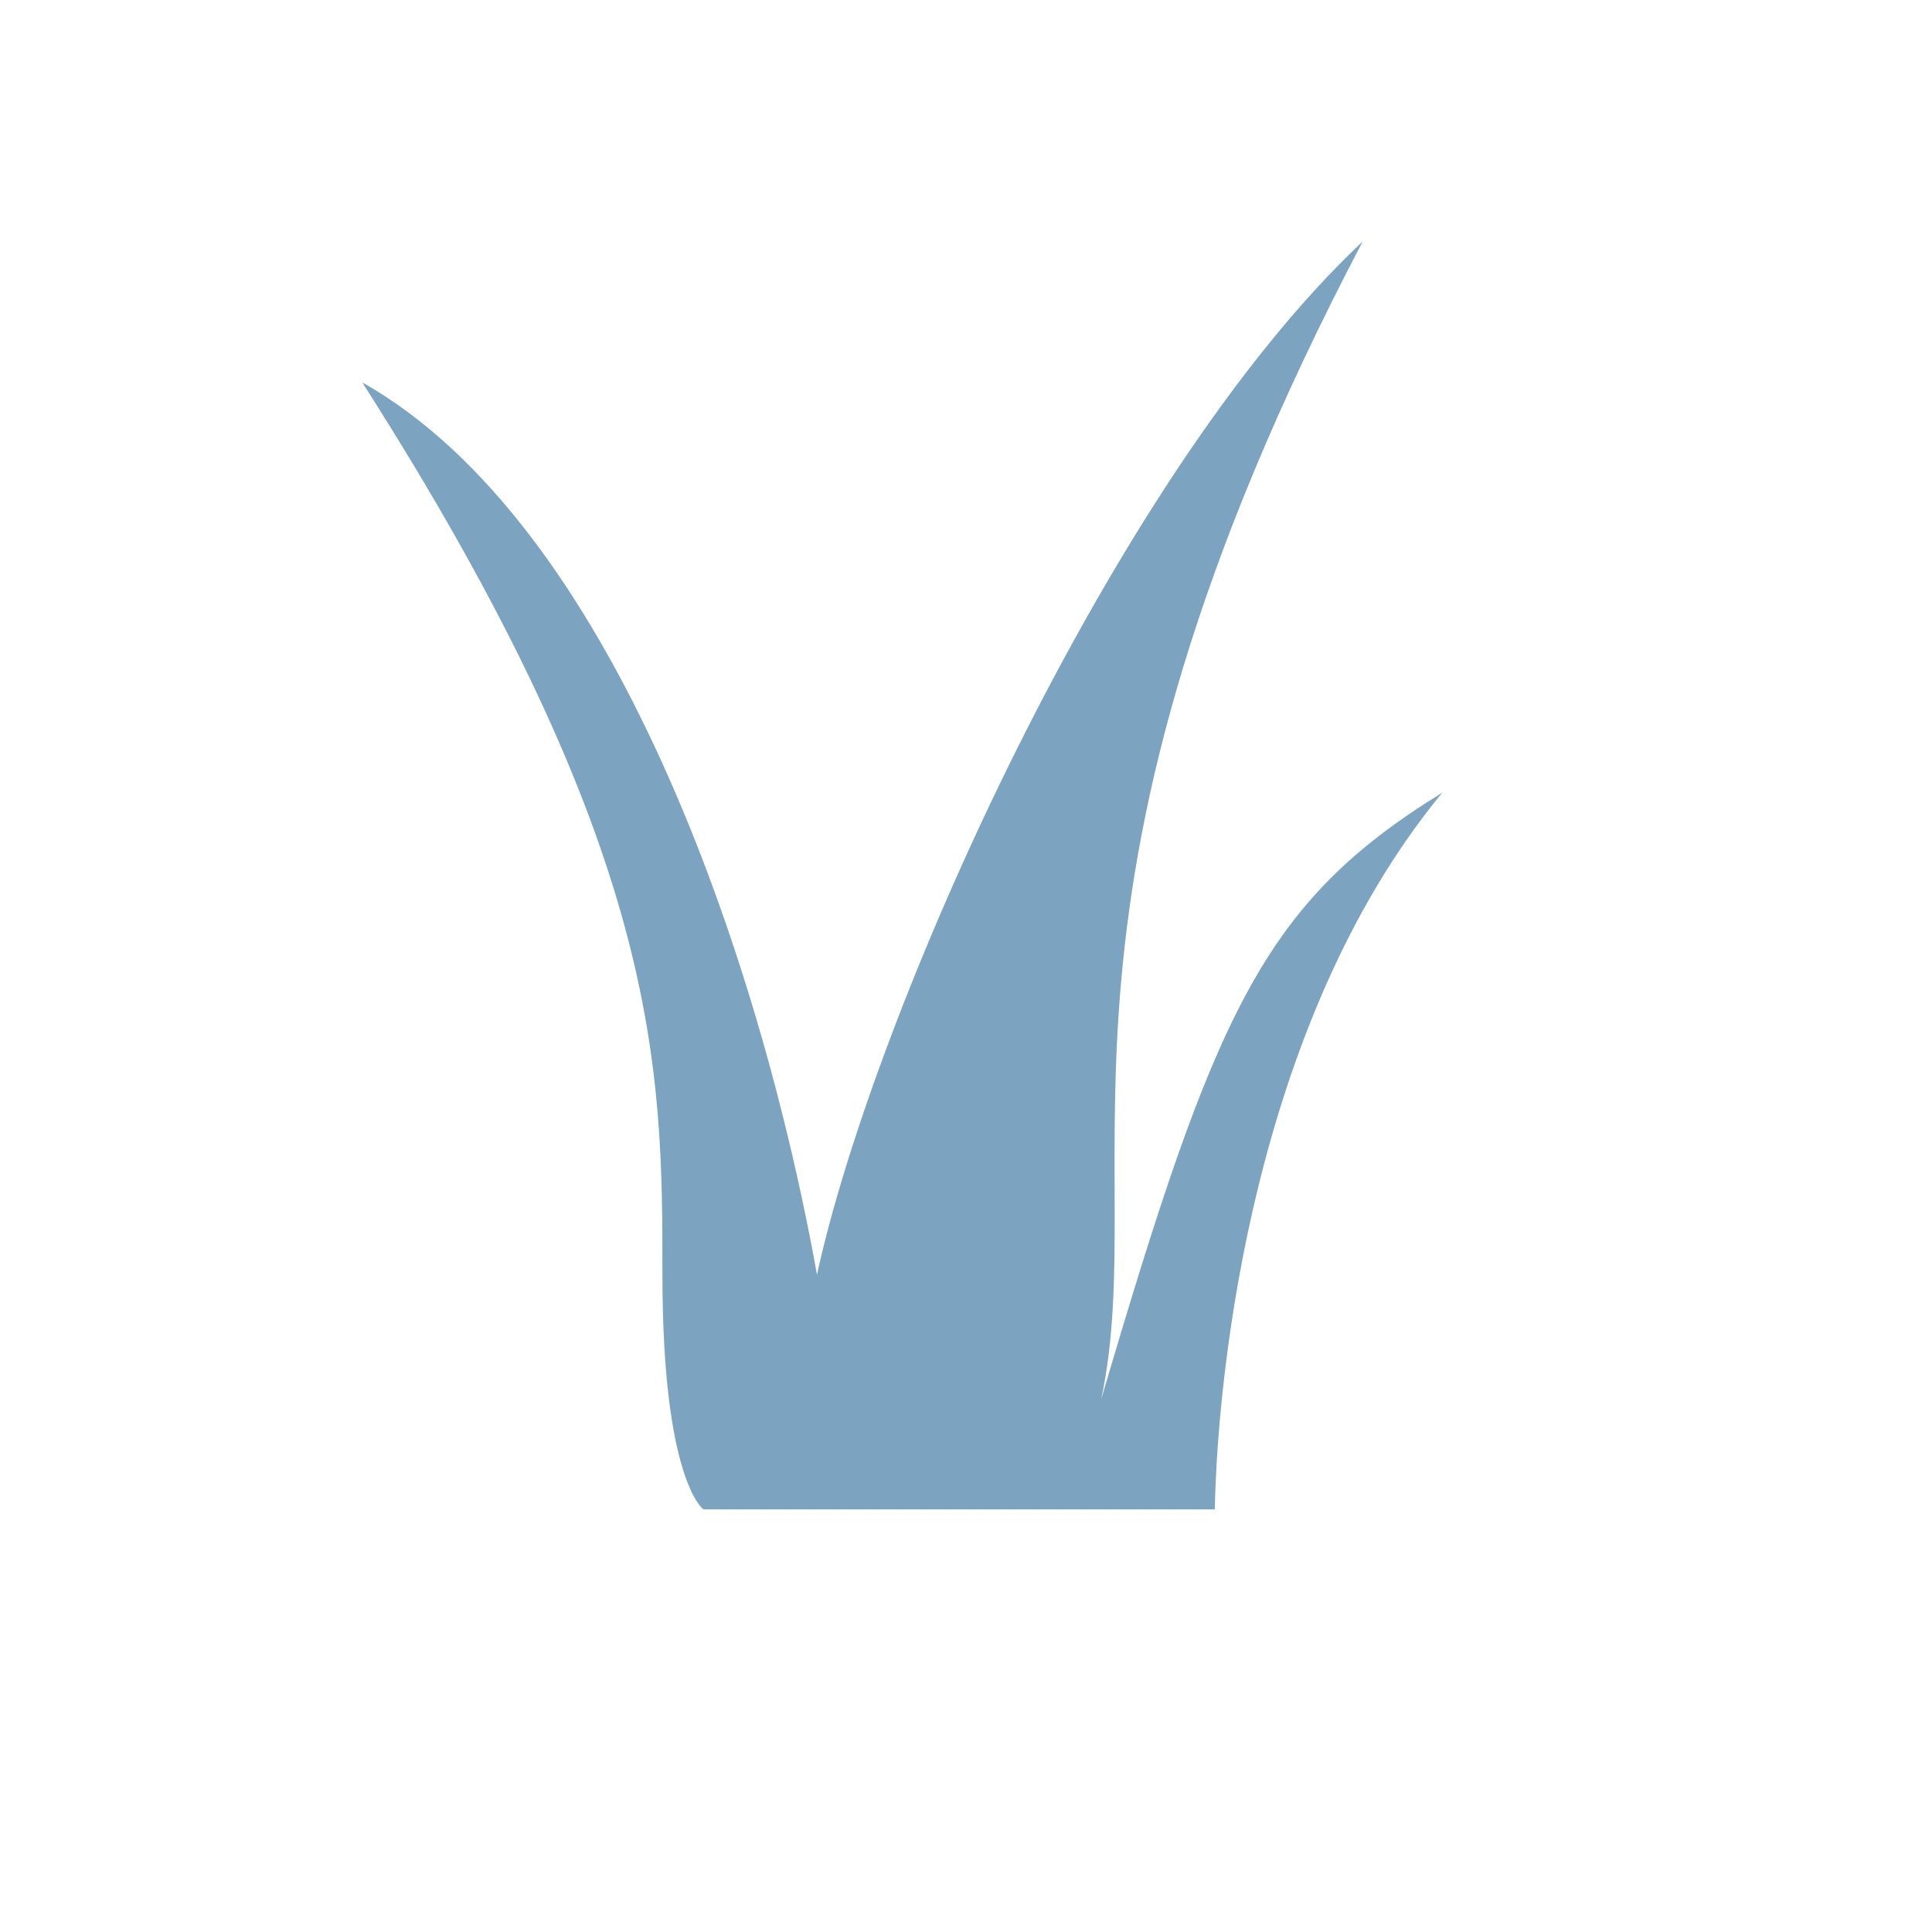
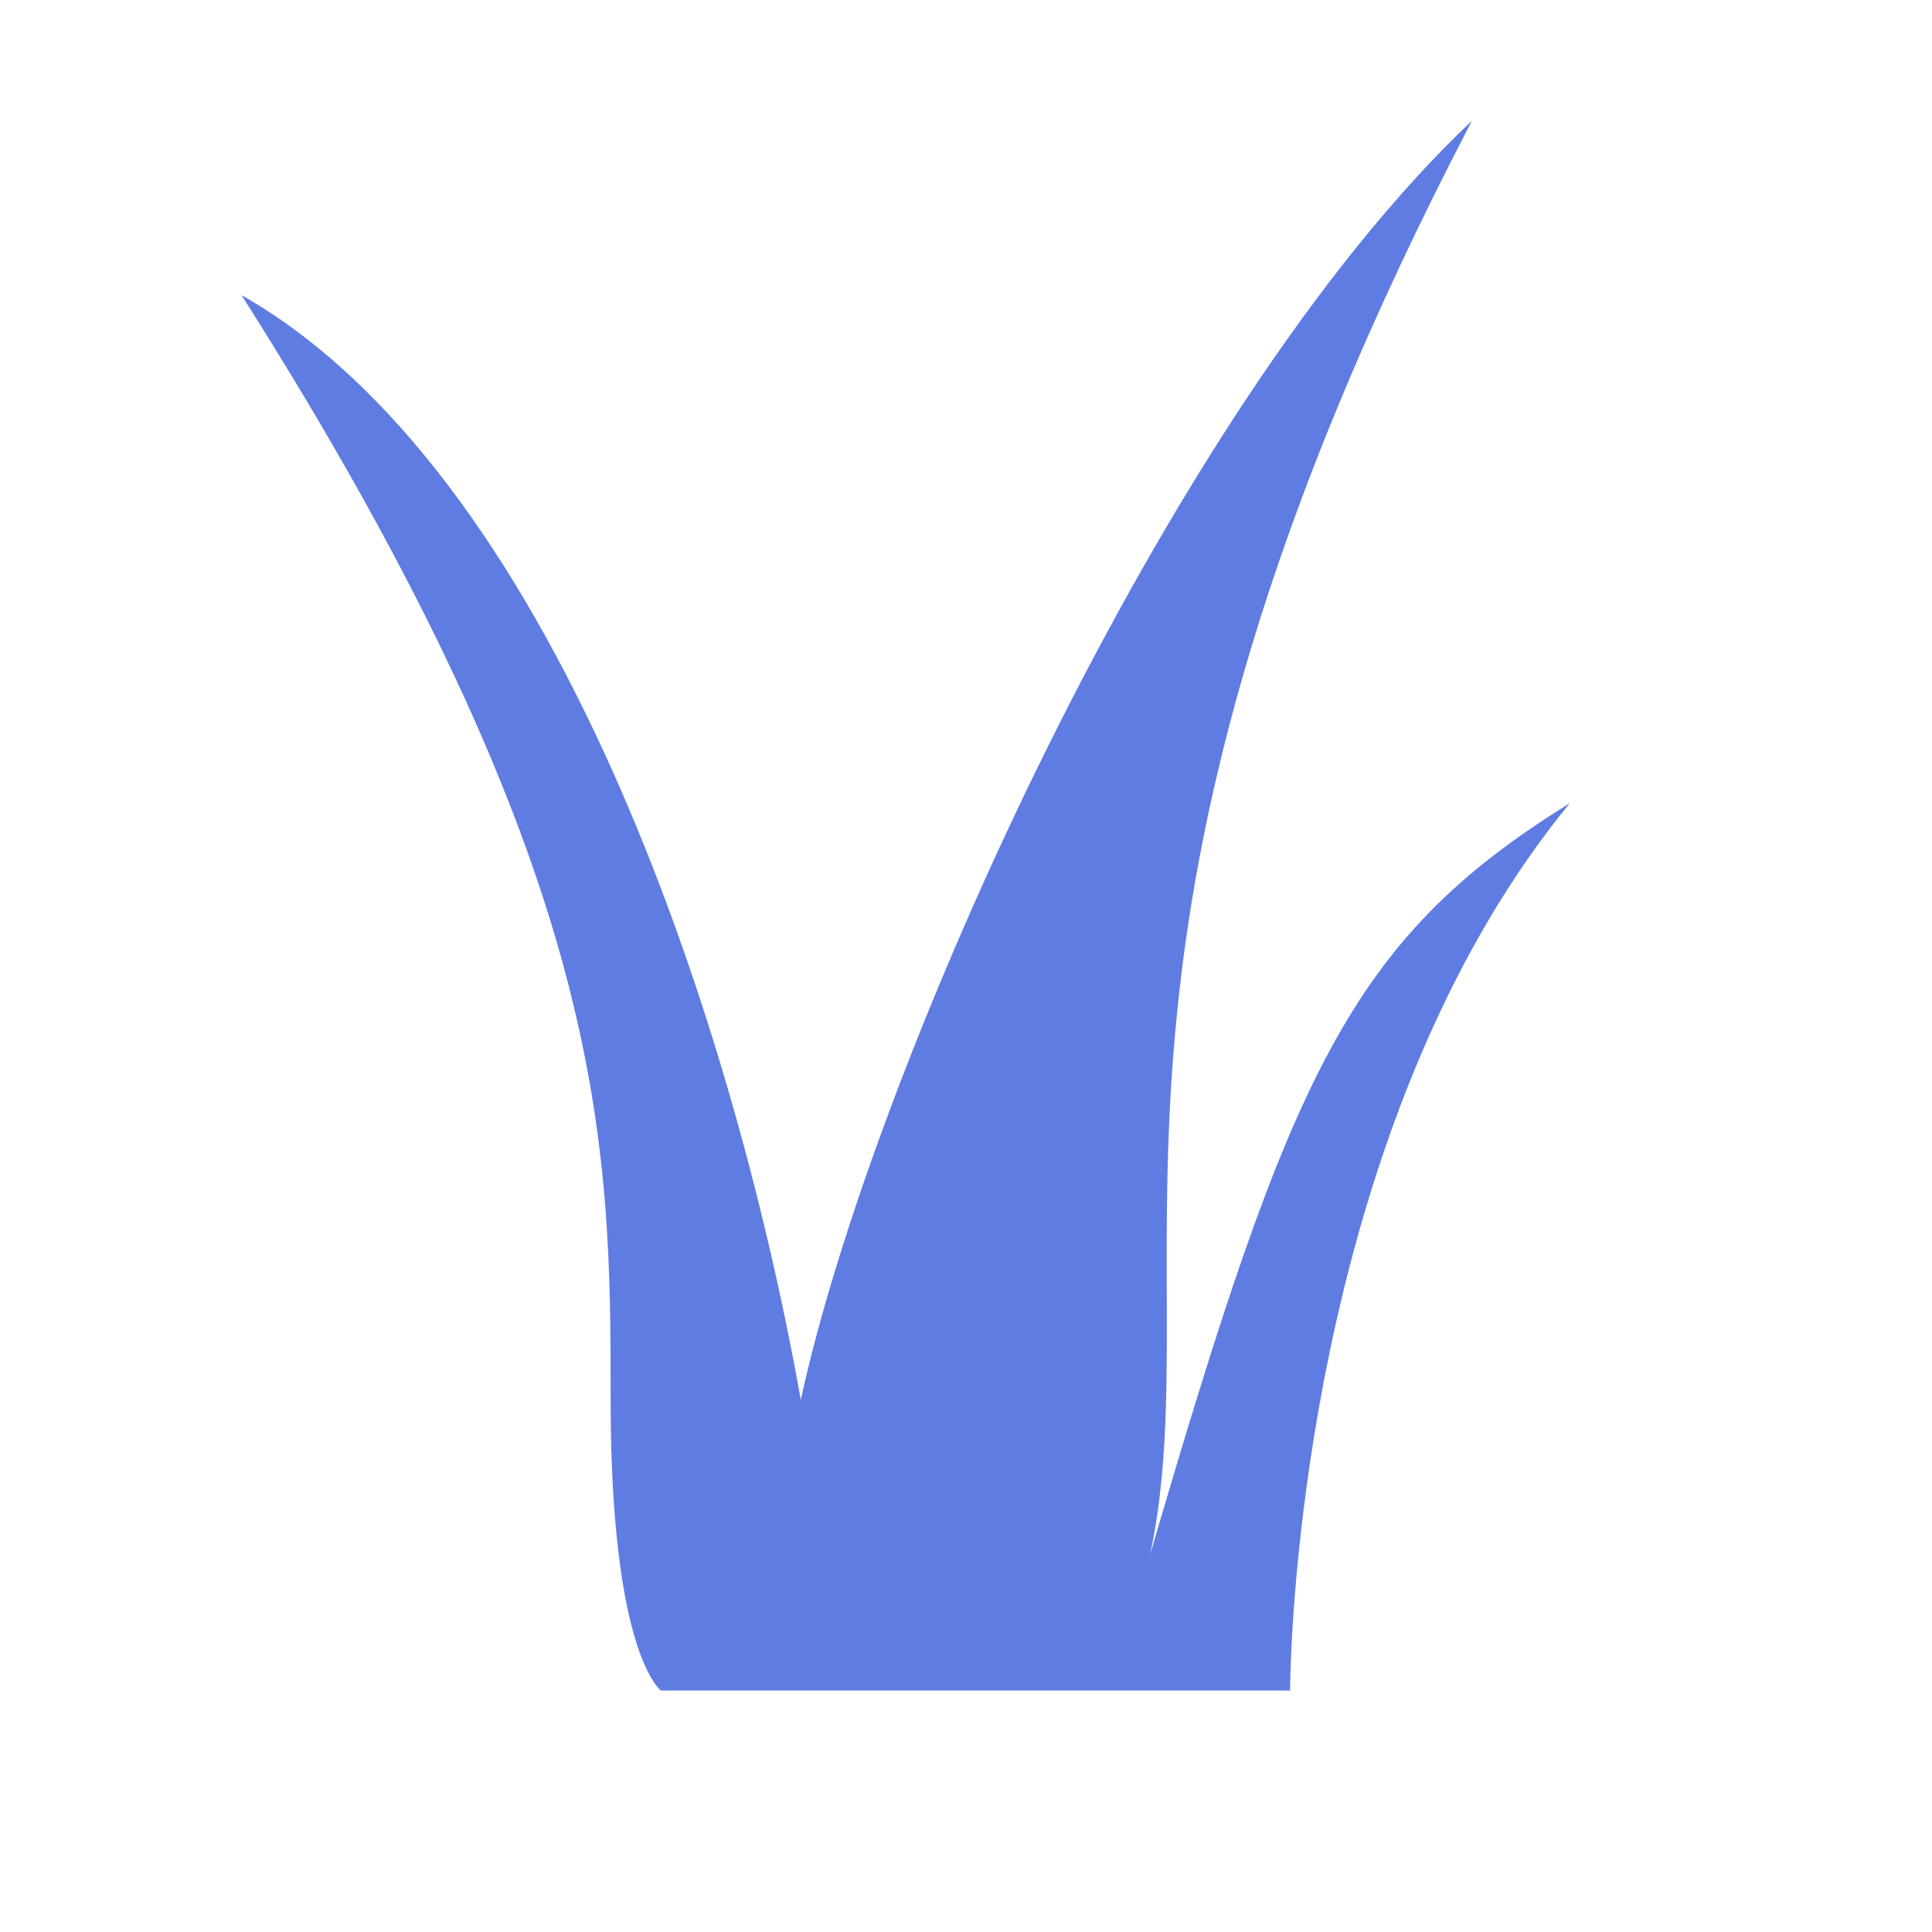
<svg xmlns="http://www.w3.org/2000/svg" width="16" height="16" viewBox="0 0 16 16" fill="none">
  <g id="swig">
-     <path id="Path 263" fill-rule="evenodd" clip-rule="evenodd" d="M5.825 12.5H10.061C10.061 12.5 10.061 12.418 10.068 12.271C10.104 11.436 10.344 8.506 11.944 6.565C10.457 7.478 10.061 8.391 9.12 11.587C9.534 9.643 8.429 7.444 11.285 2C9.214 3.944 7.237 8.391 6.766 10.556C6.295 7.935 5.071 4.333 3 3.167C5.486 7.056 5.486 8.848 5.486 10.556C5.486 12.263 5.825 12.5 5.825 12.5Z" fill="#7CA4C0" />
+     <path id="Path 263" fill-rule="evenodd" clip-rule="evenodd" d="M5.474 14H10.684C10.684 14 10.684 13.898 10.692 13.716C10.736 12.683 11.031 9.055 13 6.652C11.171 7.783 10.684 8.913 9.526 12.87C10.036 10.462 8.676 7.741 12.19 1C9.642 3.407 7.211 8.913 6.632 11.593C6.053 8.348 4.547 3.889 2 2.444C5.057 7.259 5.057 9.478 5.057 11.593C5.057 13.707 5.474 14 5.474 14Z" fill="#5F7CE3" />
  </g>
</svg>
